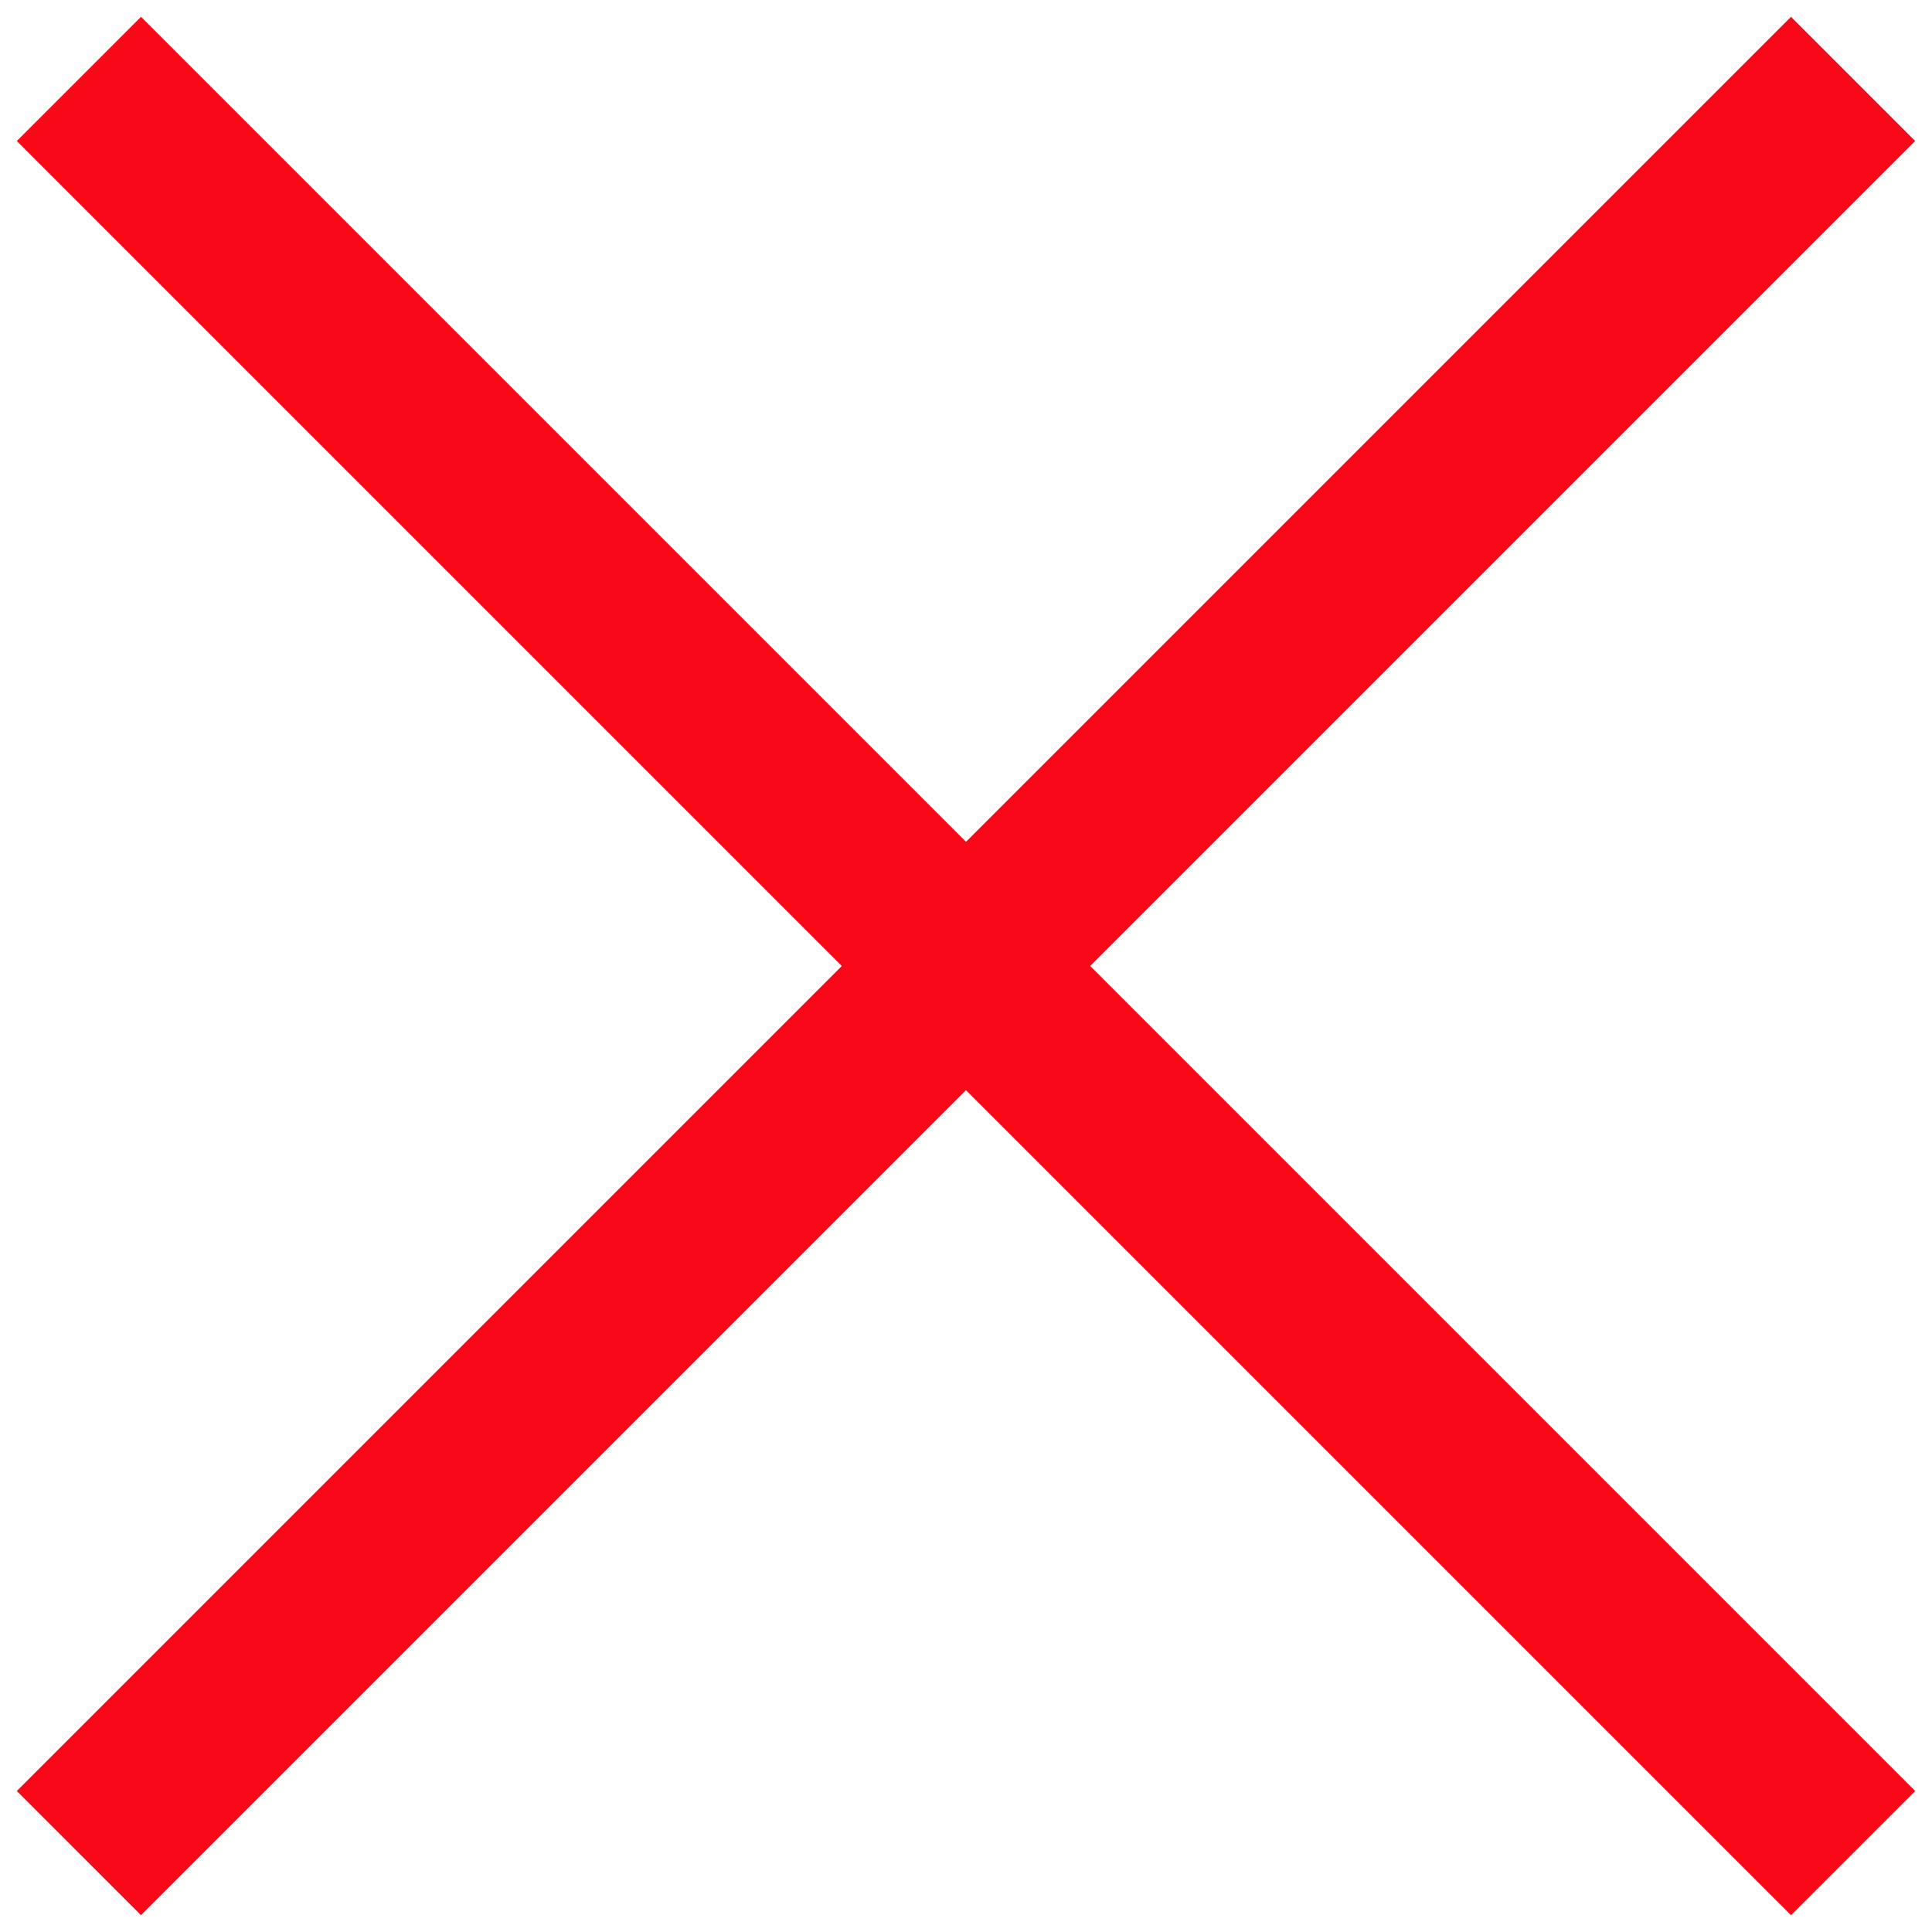
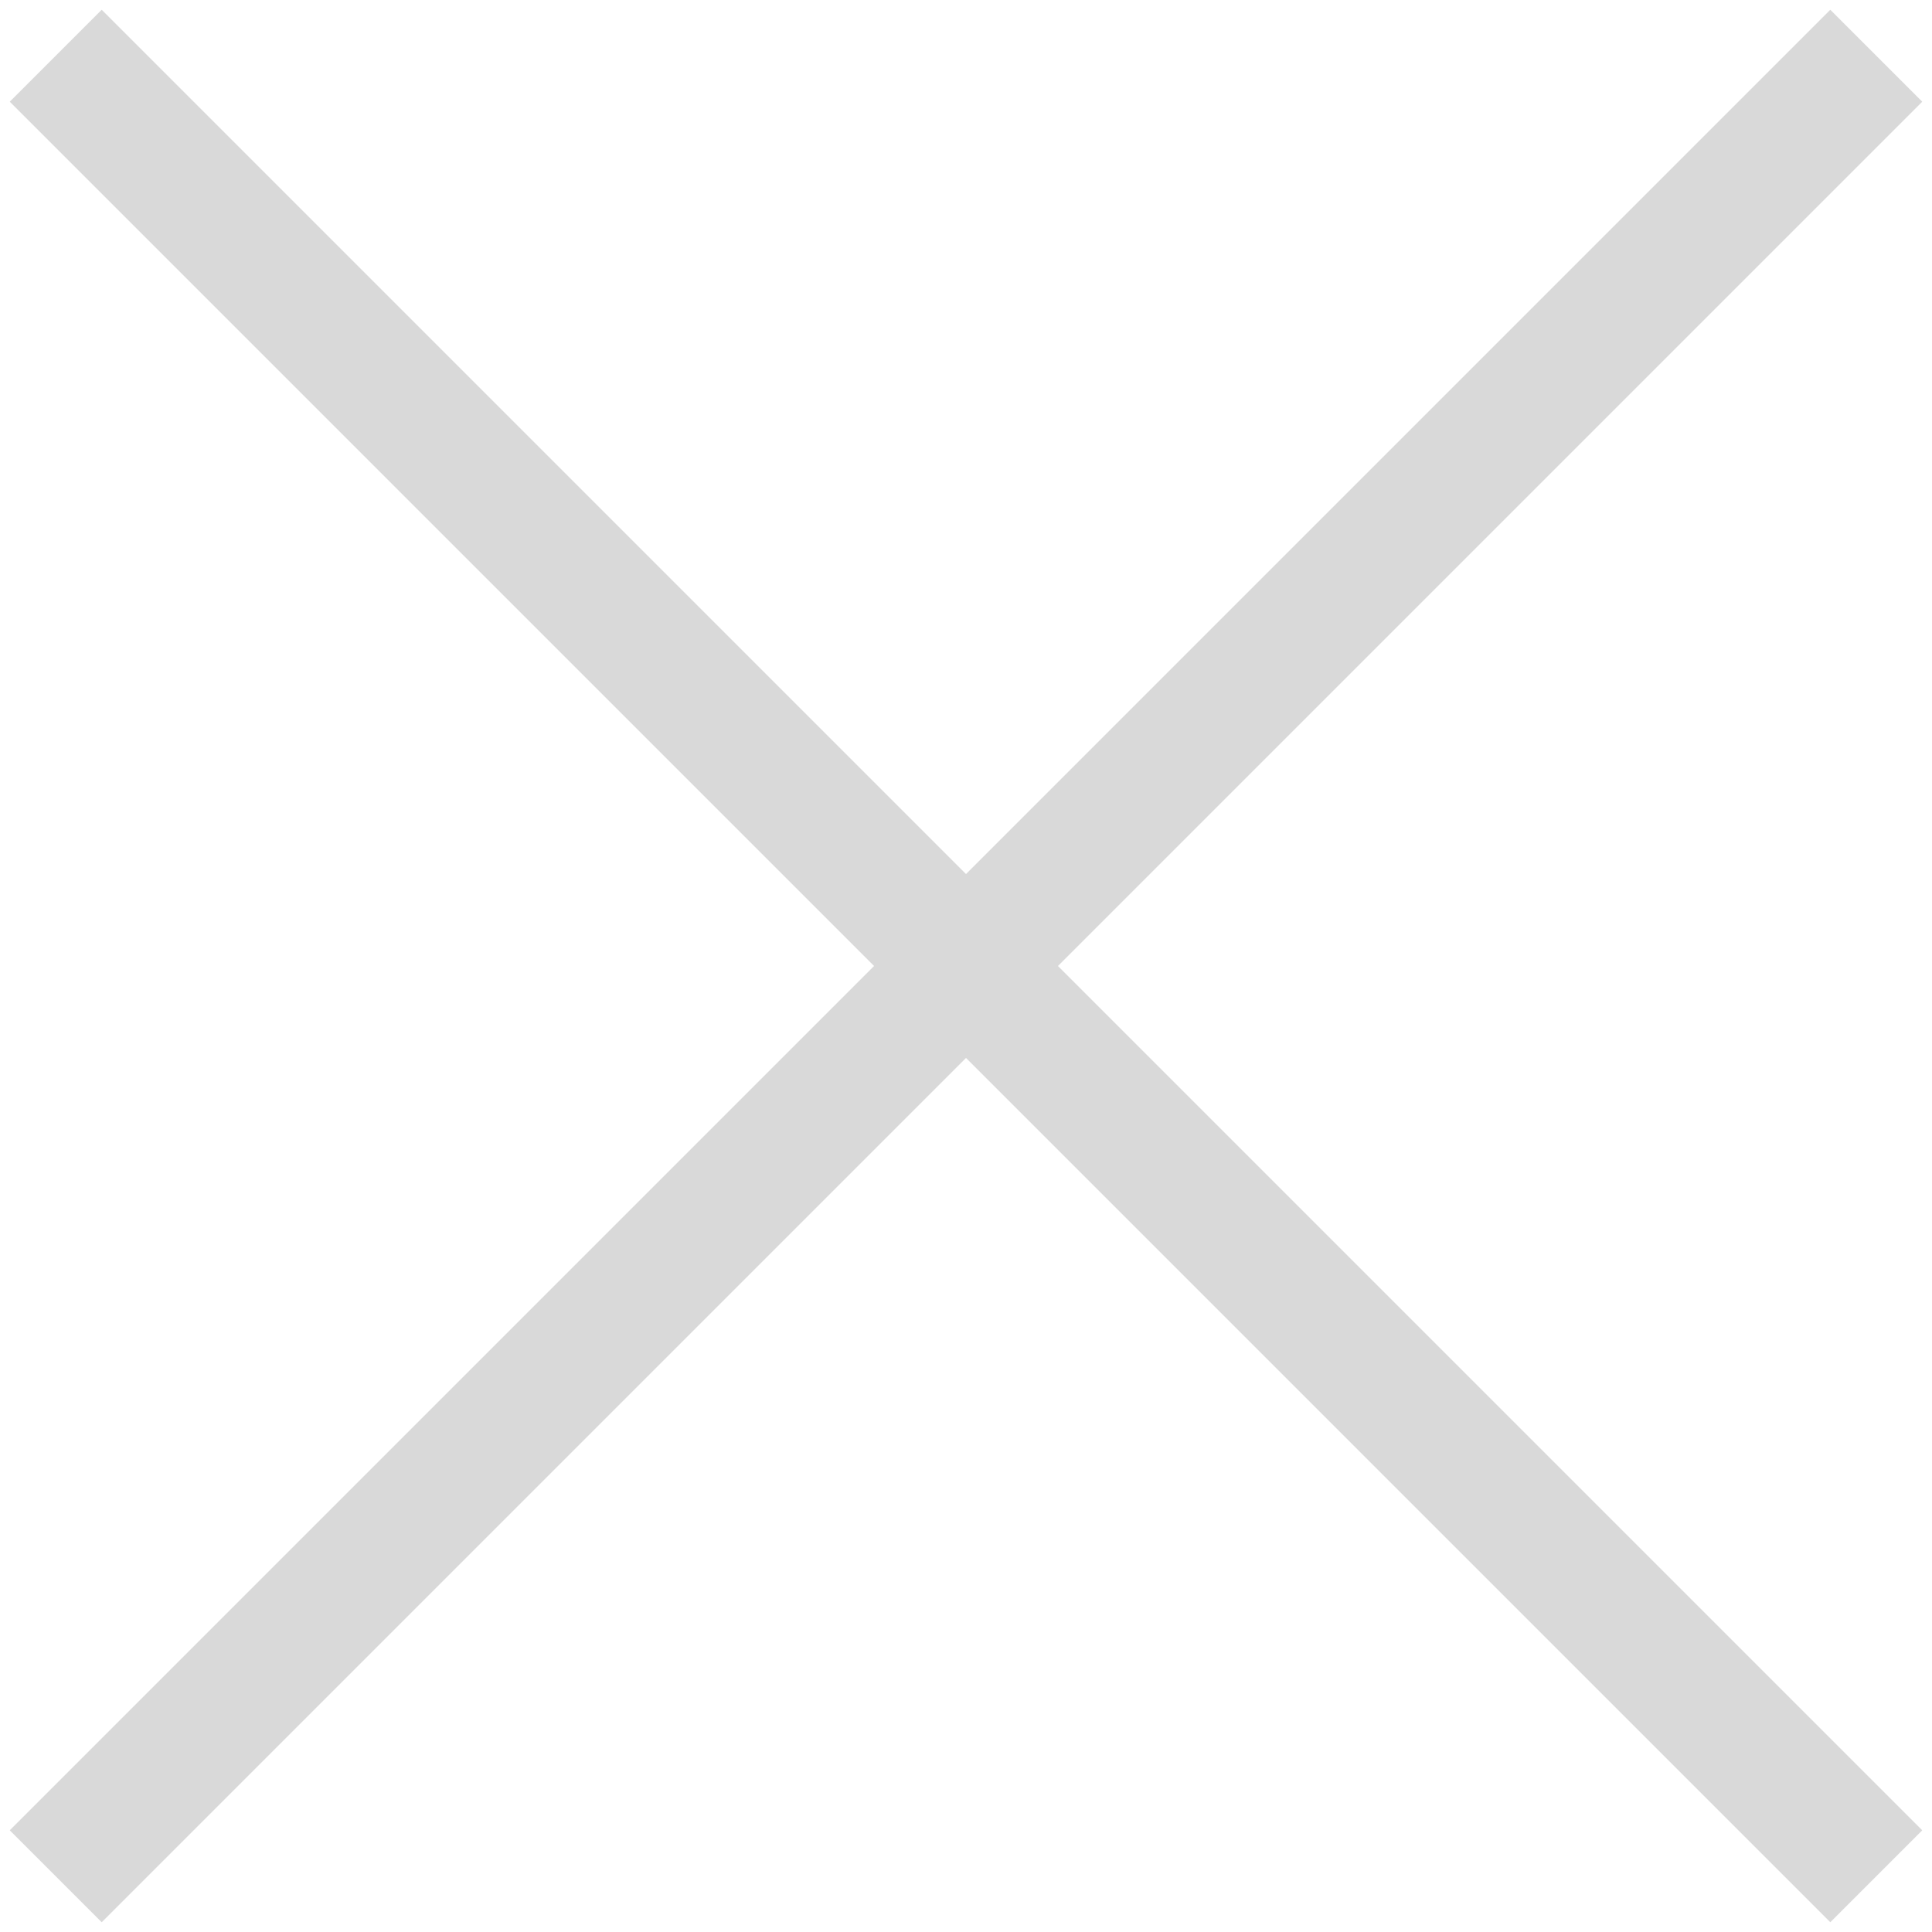
- <svg xmlns="http://www.w3.org/2000/svg" width="77" height="77" viewBox="0 0 77 77" fill="none">
-   <rect x="76.33" y="71.38" width="7" height="100" transform="rotate(135 76.3302 71.3805)" fill="#F90918" />
-   <rect x="71.38" y="0.67" width="7" height="100" transform="rotate(45 71.3805 0.6698)" fill="#F90918" />
+ <svg xmlns="http://www.w3.org/2000/svg" width="104" height="104" viewBox="0 0 104 104" fill="none">
+   <path d="M101 3L3 101" stroke="#D9D9D9" stroke-width="7" />
+   <path d="M3 3L101 101" stroke="#D9D9D9" stroke-width="7" />
</svg>
